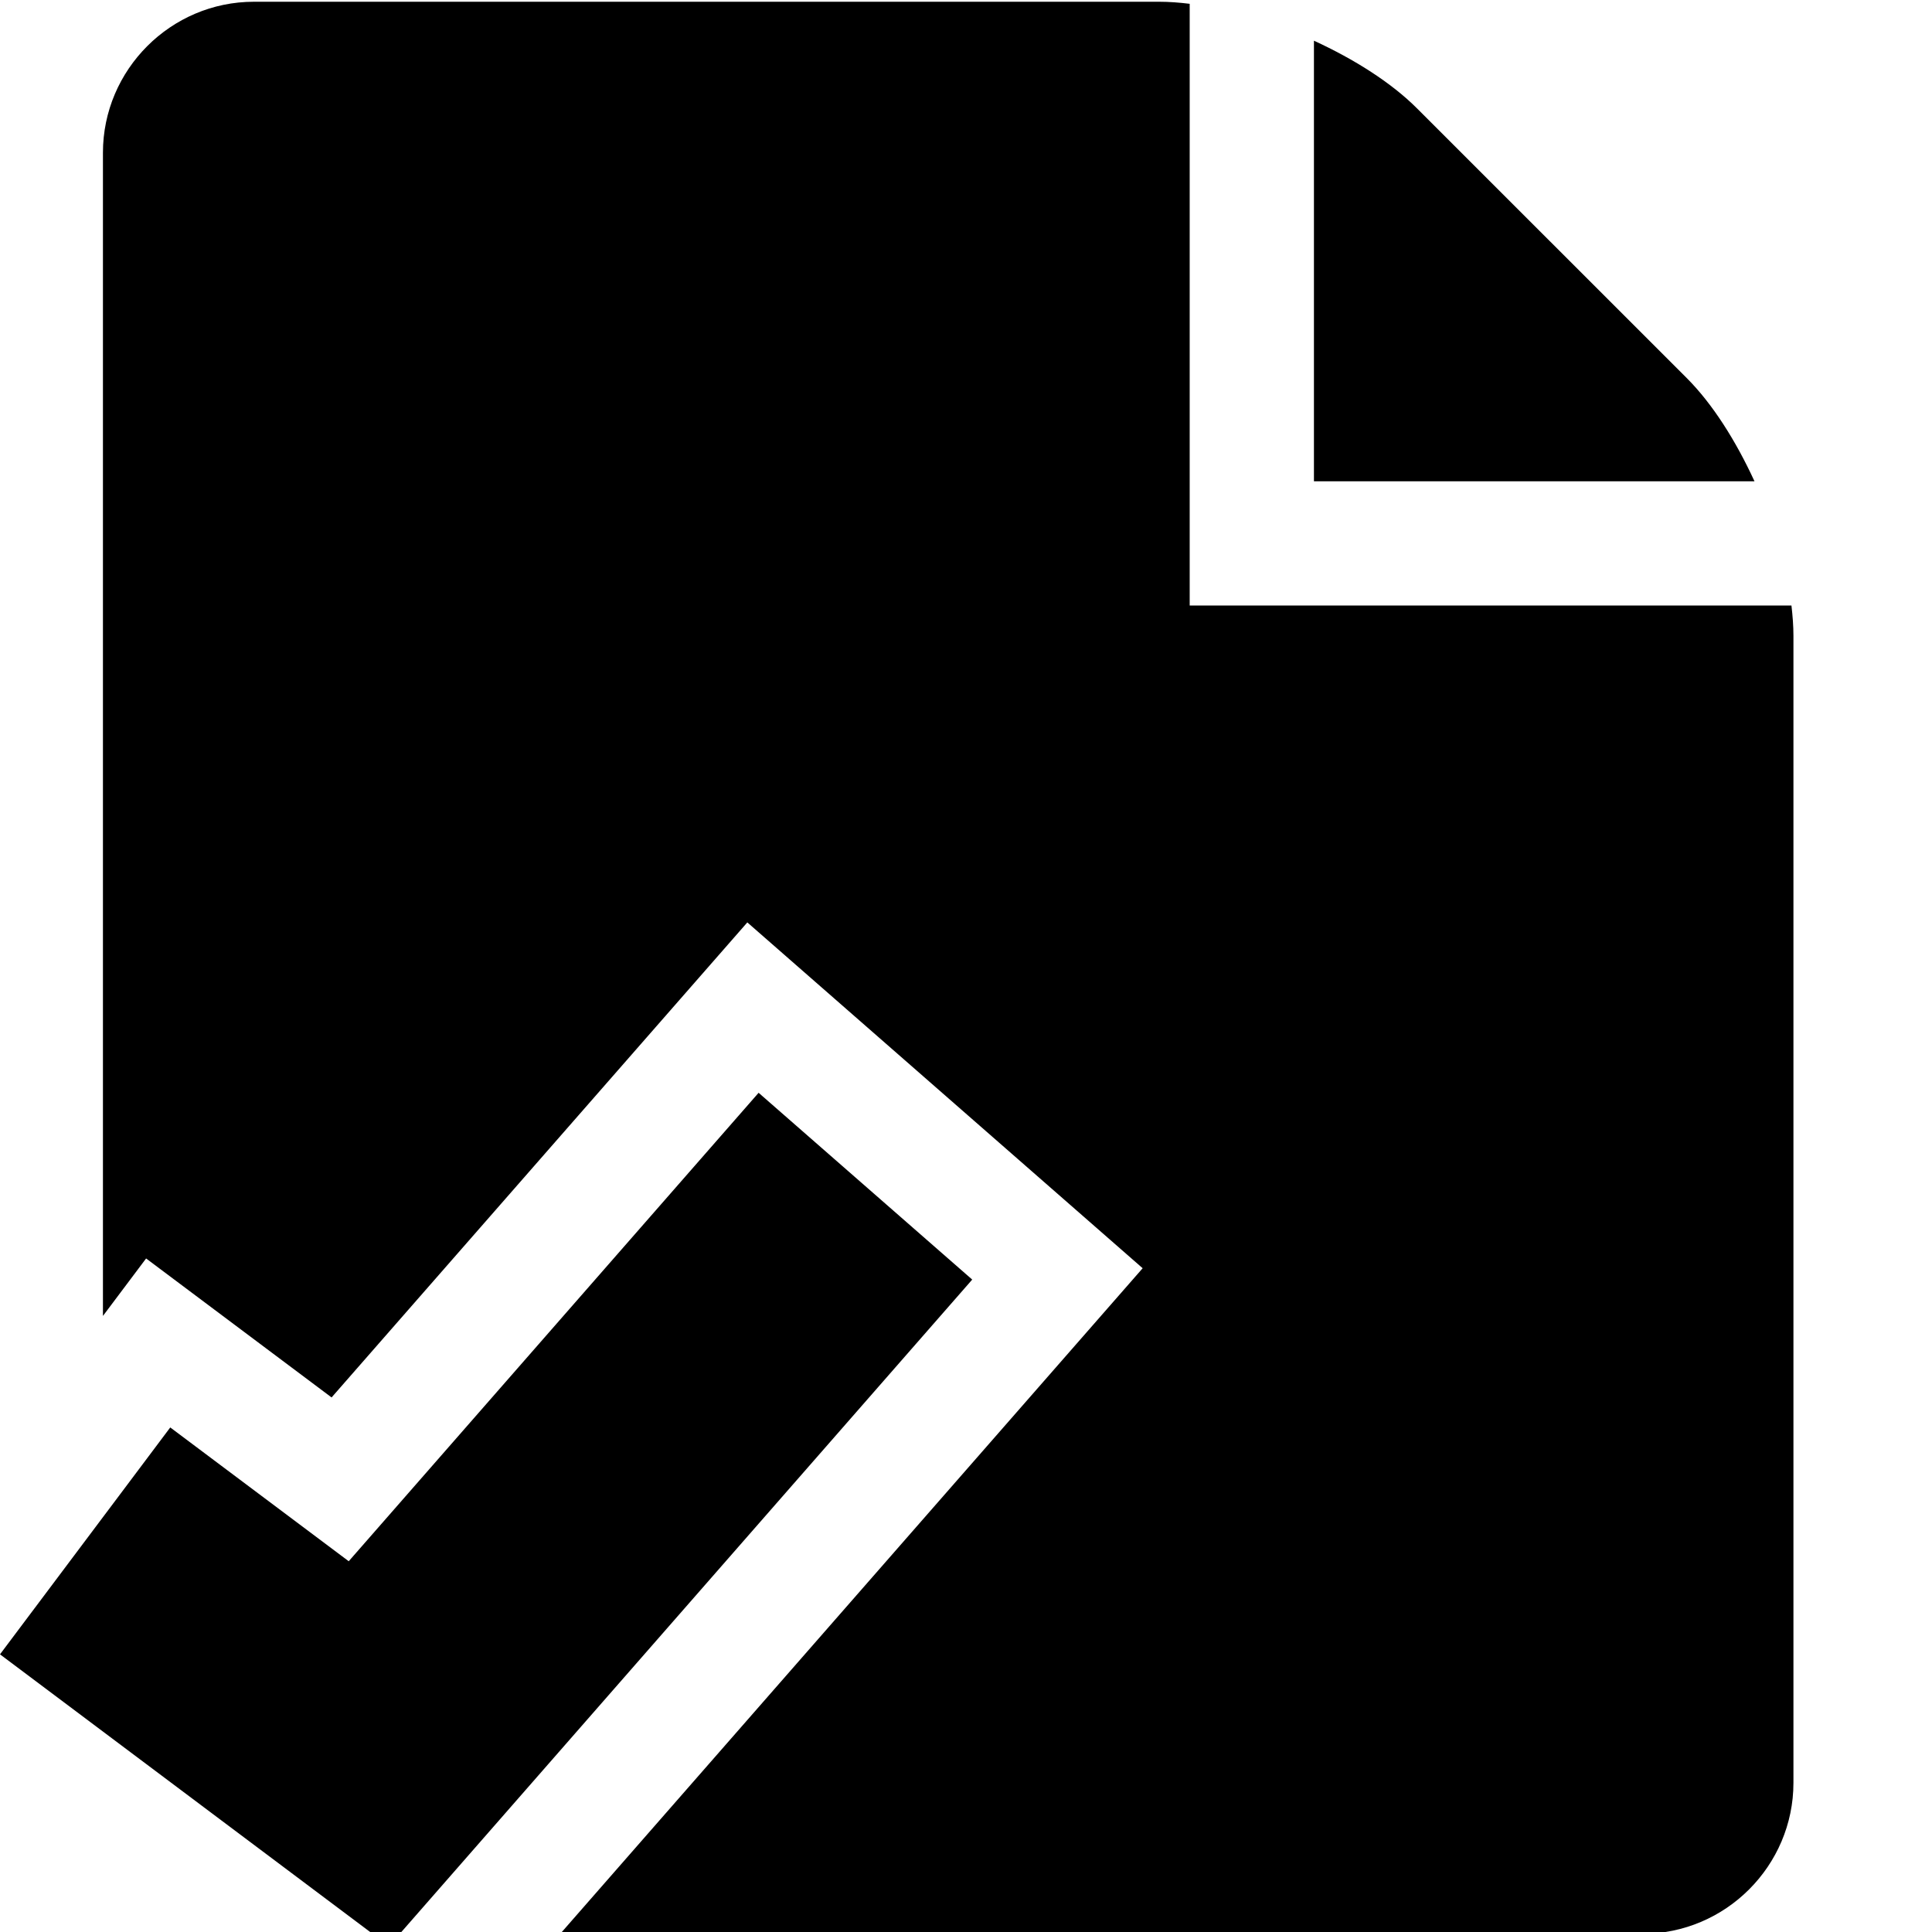
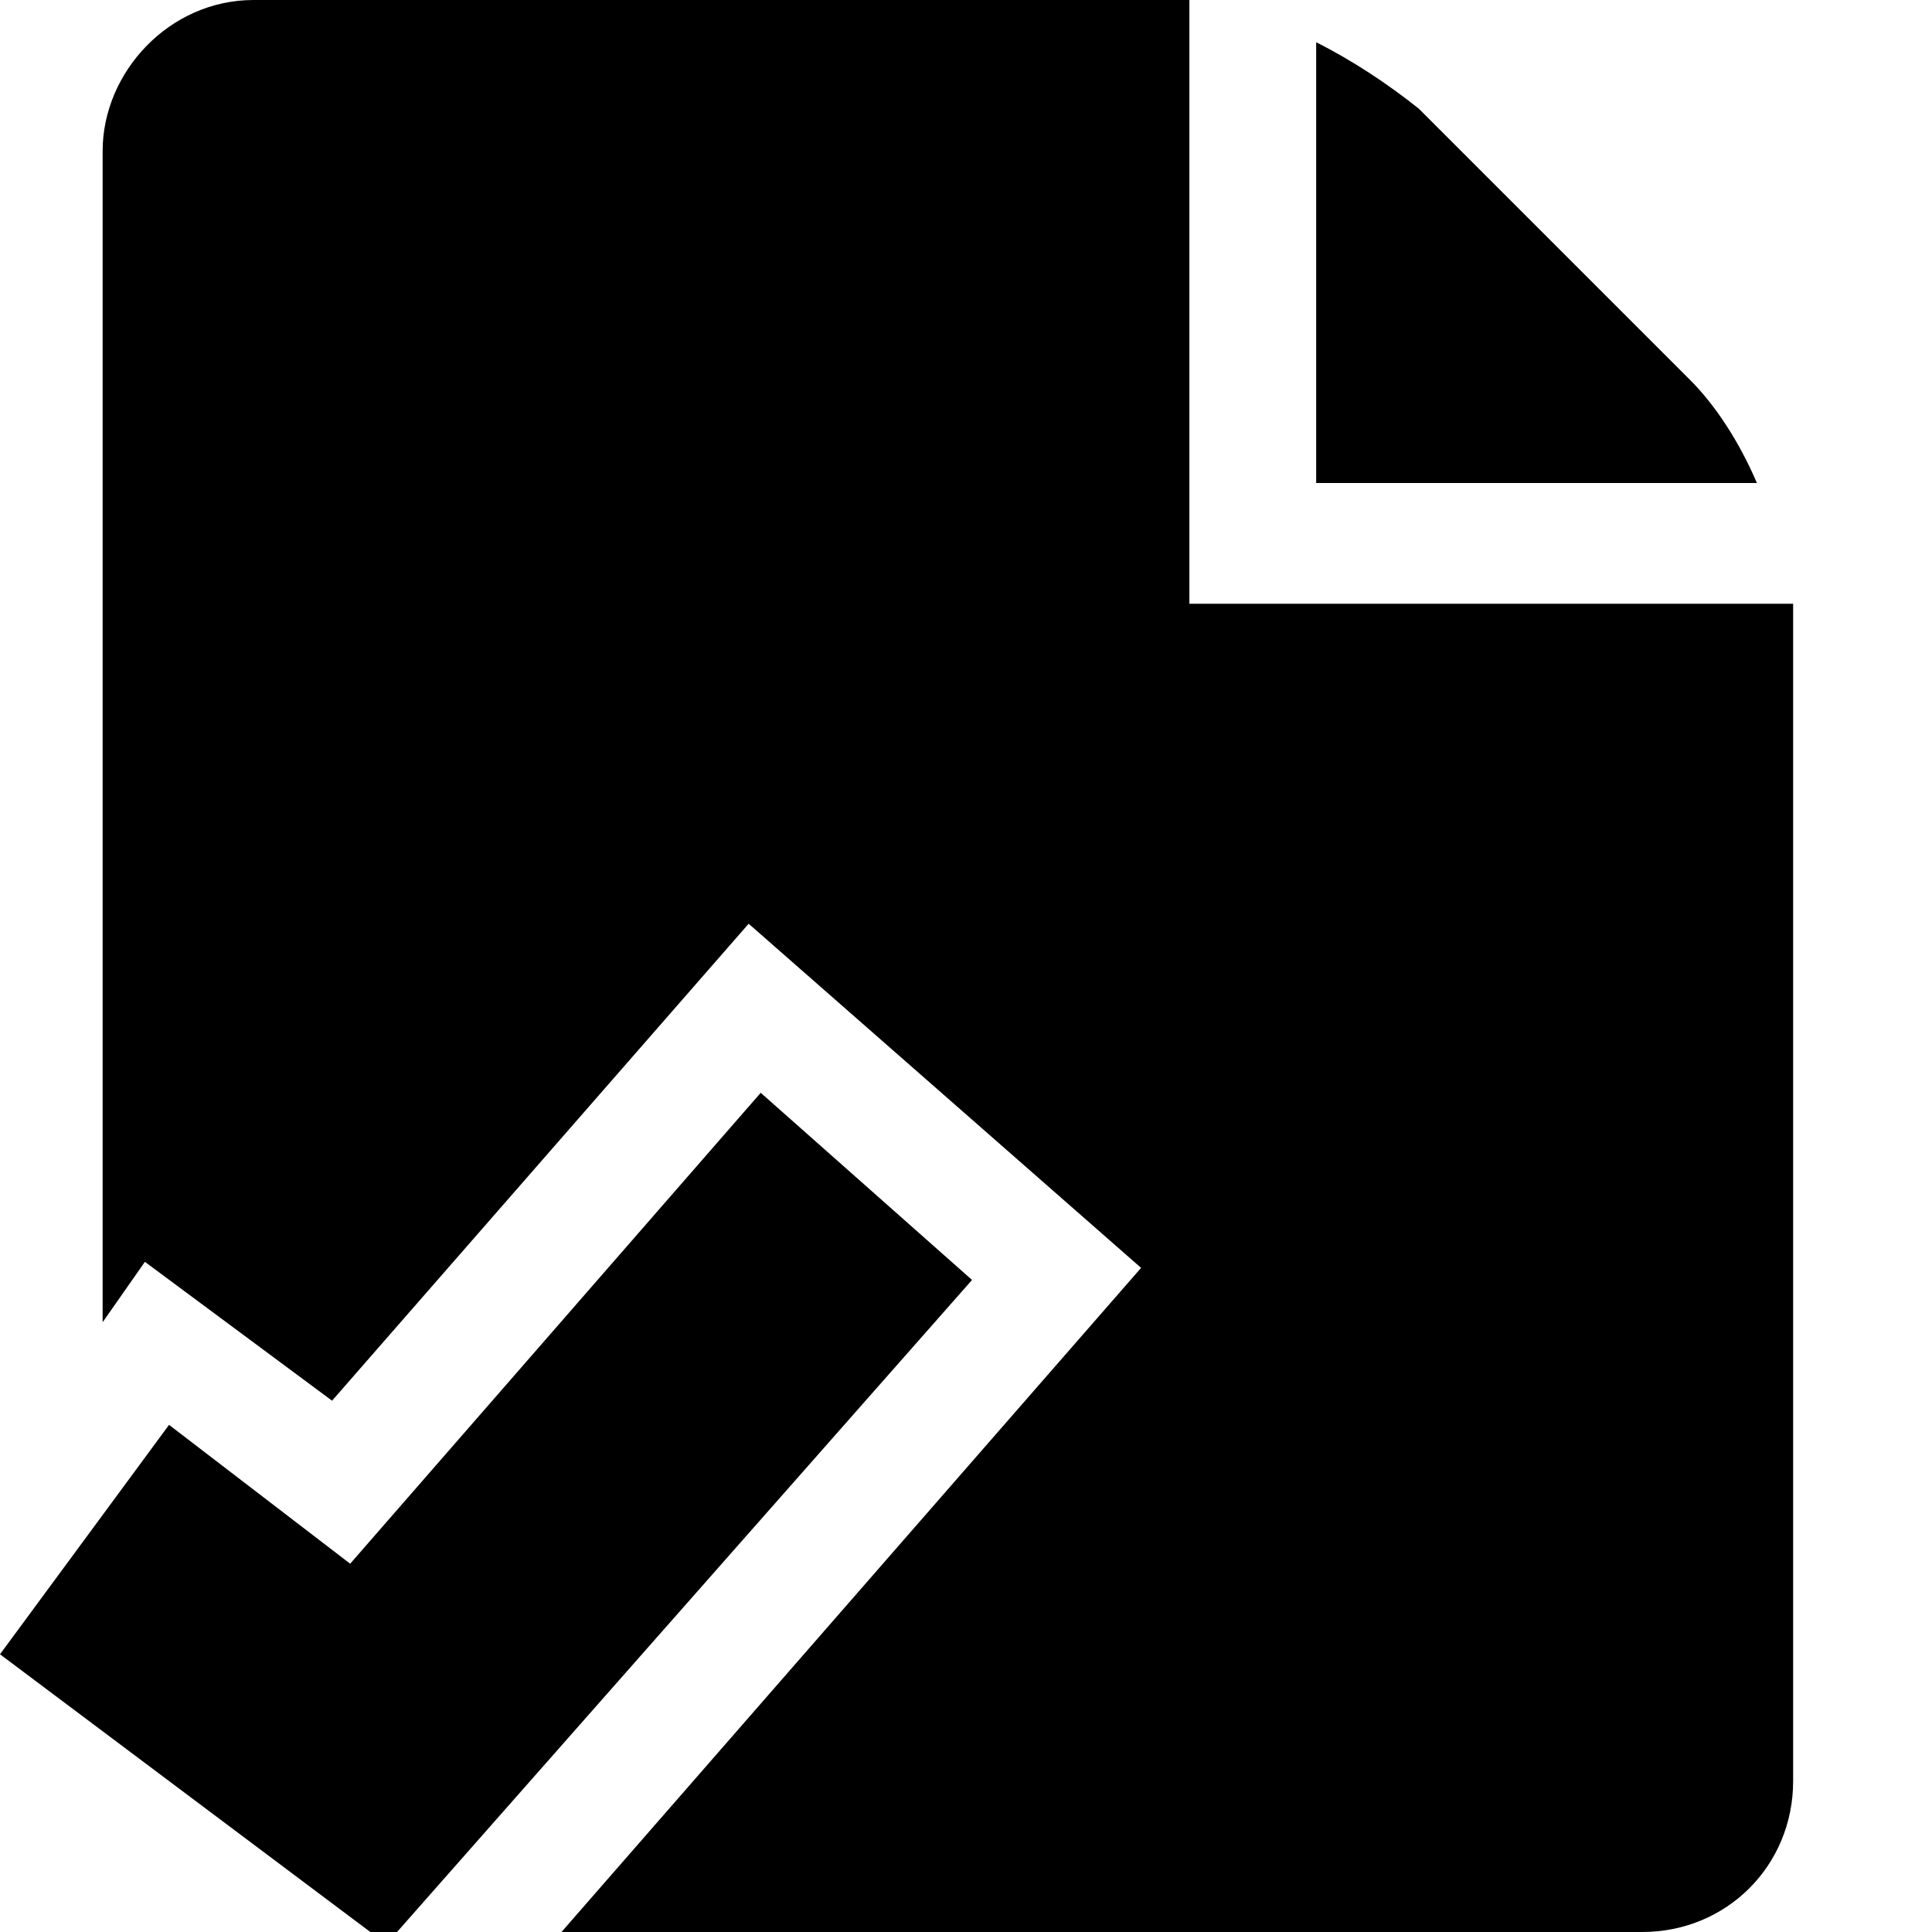
<svg xmlns="http://www.w3.org/2000/svg" width="32" height="32" viewBox="0 0 32 32">
-   <path d="M29.672 10.029c.02.172.033.341.033.5v19c0 1.375-1.125 2.5-2.5 2.5H9.28l9.646-11.023-6.548-5.728-6.886 7.868-3.072-2.302-.715.952V2.529c0-1.375 1.125-2.5 2.5-2.5h15c.159 0 .328.013.5.034v9.966h9.967zM6.443 32.234L0 27.401l2.82-3.758 2.956 2.216 6.789-7.759 3.538 3.094zm15.32-24.262V.674c.668.307 1.282.695 1.709 1.123l4.466 4.465c.428.428.815 1.042 1.122 1.71h-7.297z" />
+   <path d="M29.7,10c0,0.2,0,0.3,0,0.5v19c0,1.4-1.1,2.5-2.5,2.5H9.3l9.6-11l-6.5-5.7l-6.9,7.9l-3.1-2.3l-0.7,1V2.5  C1.7,1.2,2.8,0,4.2,0h15c0.2,0,0.3,0,0.5,0v10C19.7,10,29.7,10,29.7,10z" />
+   <path d="M21.8,8V0.7C22.4,1,23,1.4,23.5,1.8l4.5,4.5c0.4,0.4,0.8,1,1.1,1.7C29.1,8,21.8,8,21.8,8z" />
+   <polygon points="6.4,32.2 0,27.4 2.8,23.6 5.8,25.9 12.6,18.1 16.1,21.2 " />
</svg>
